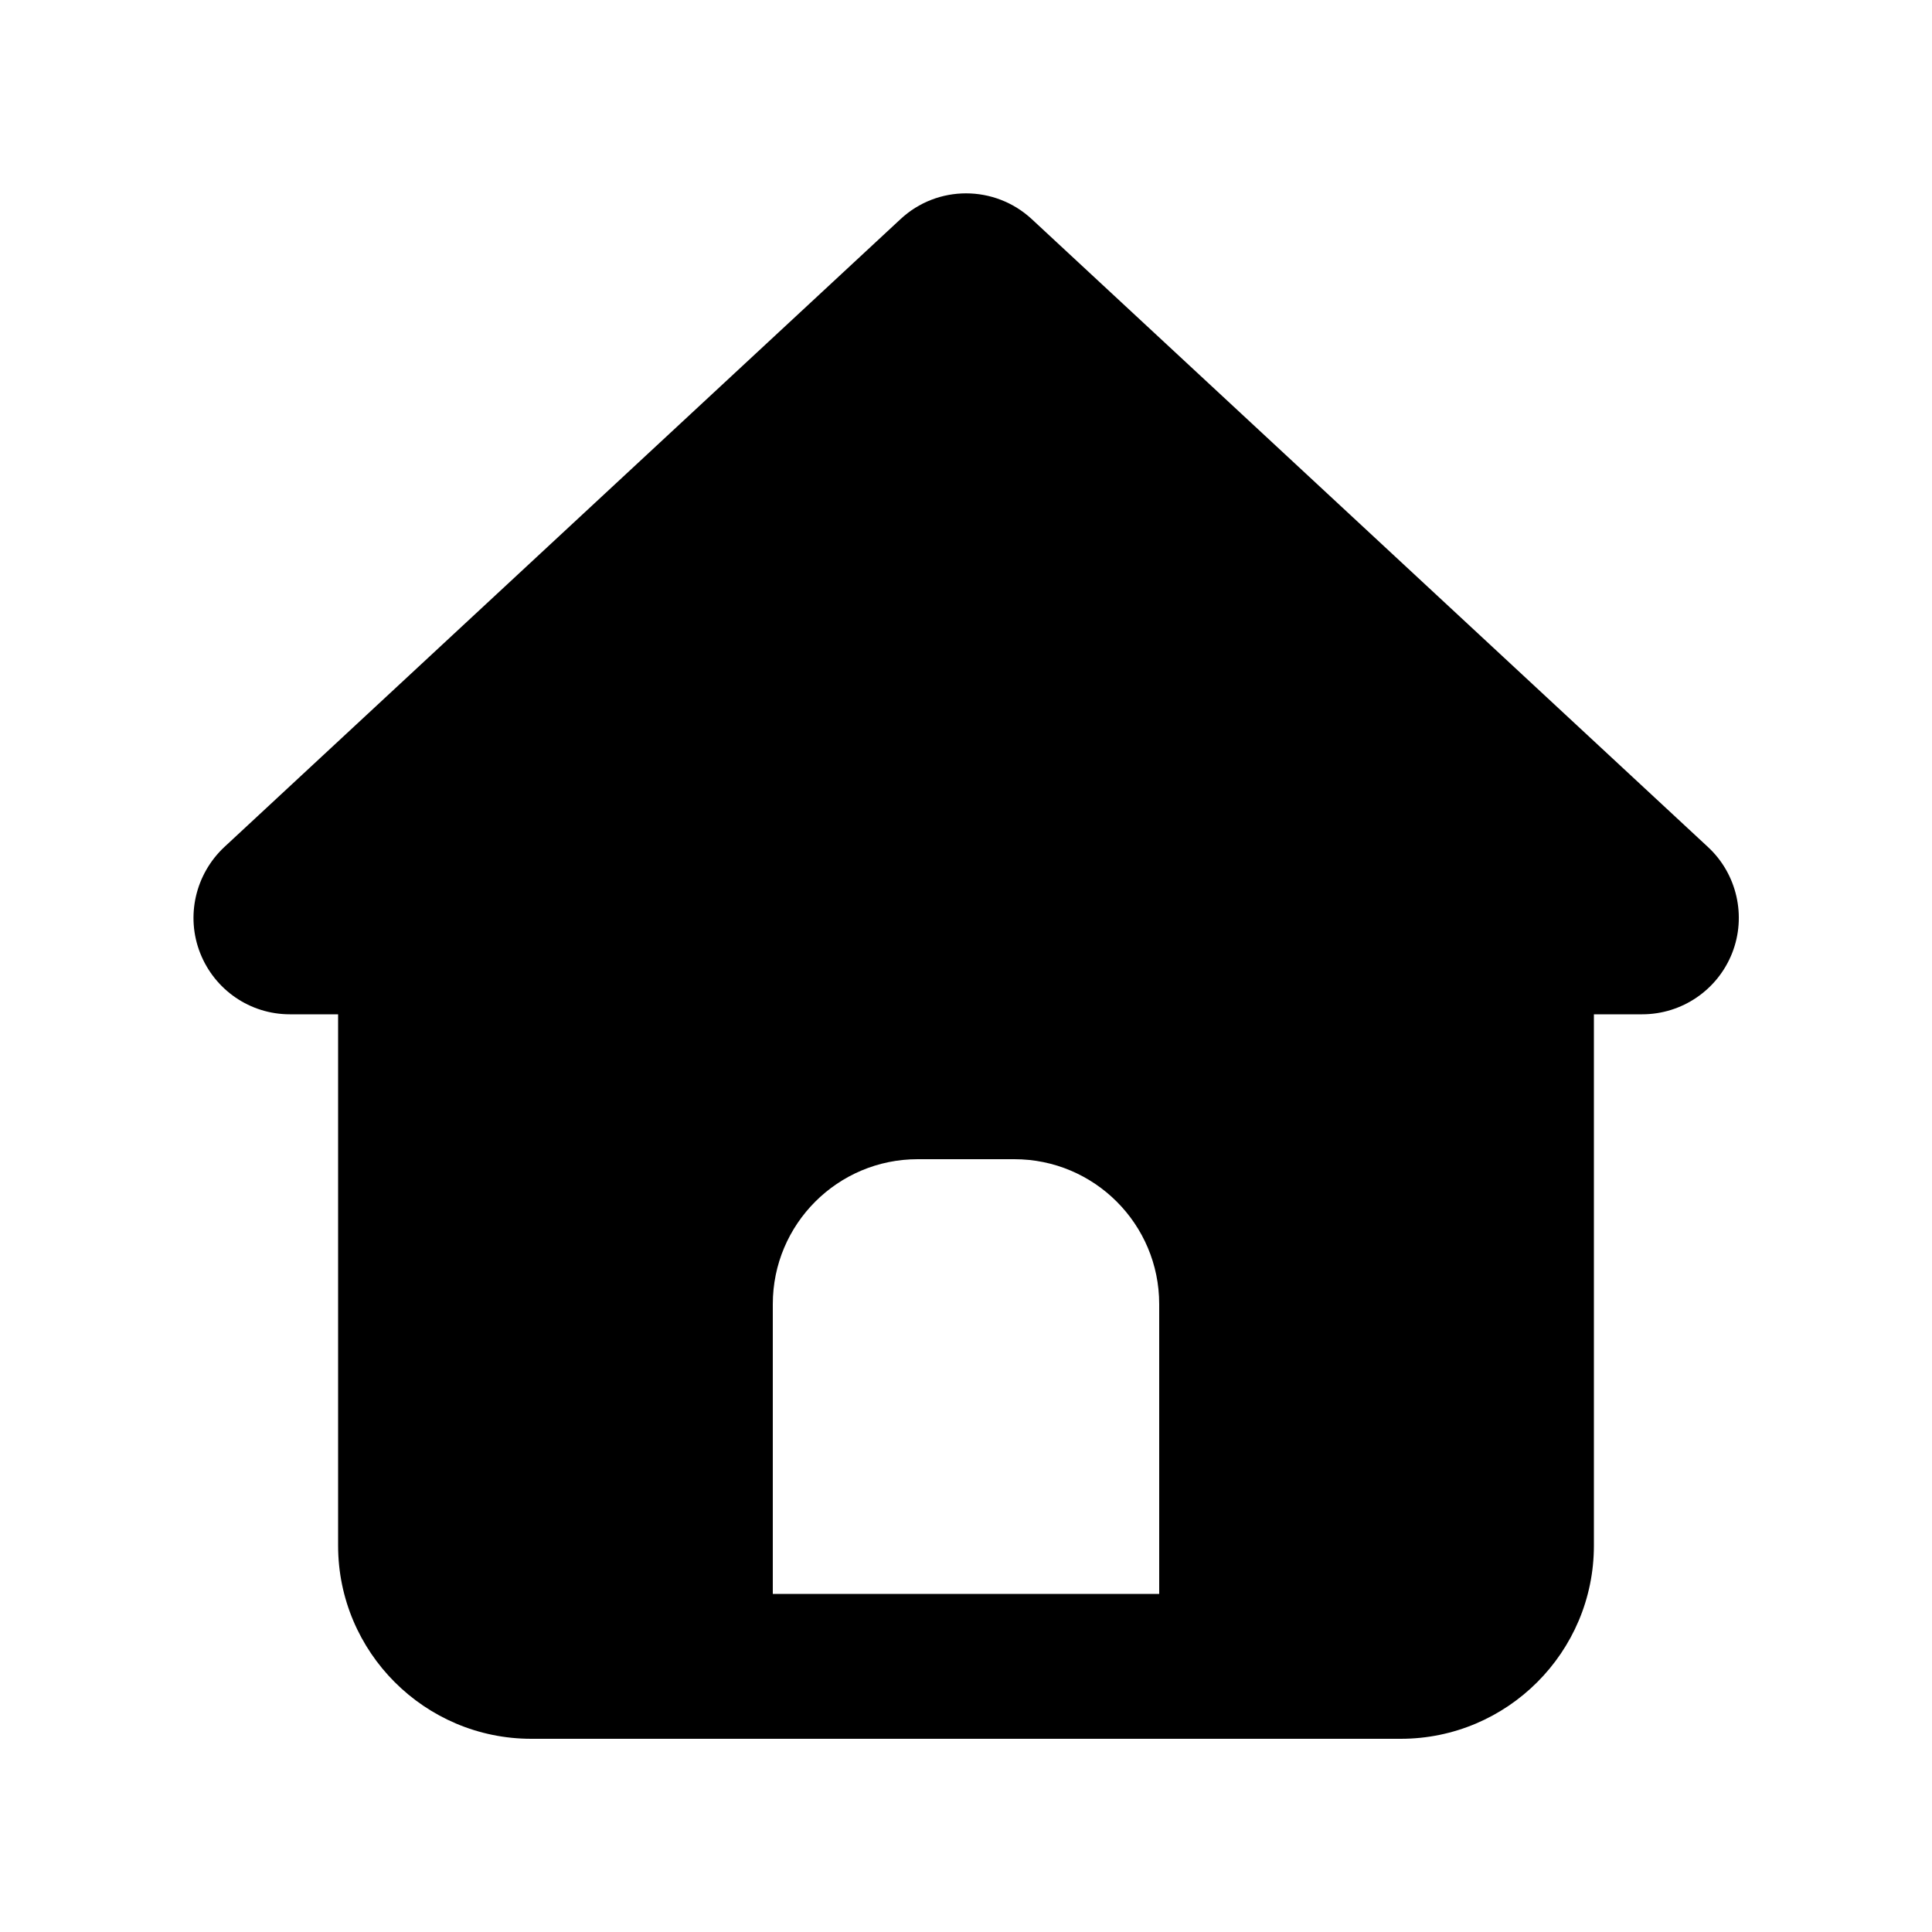
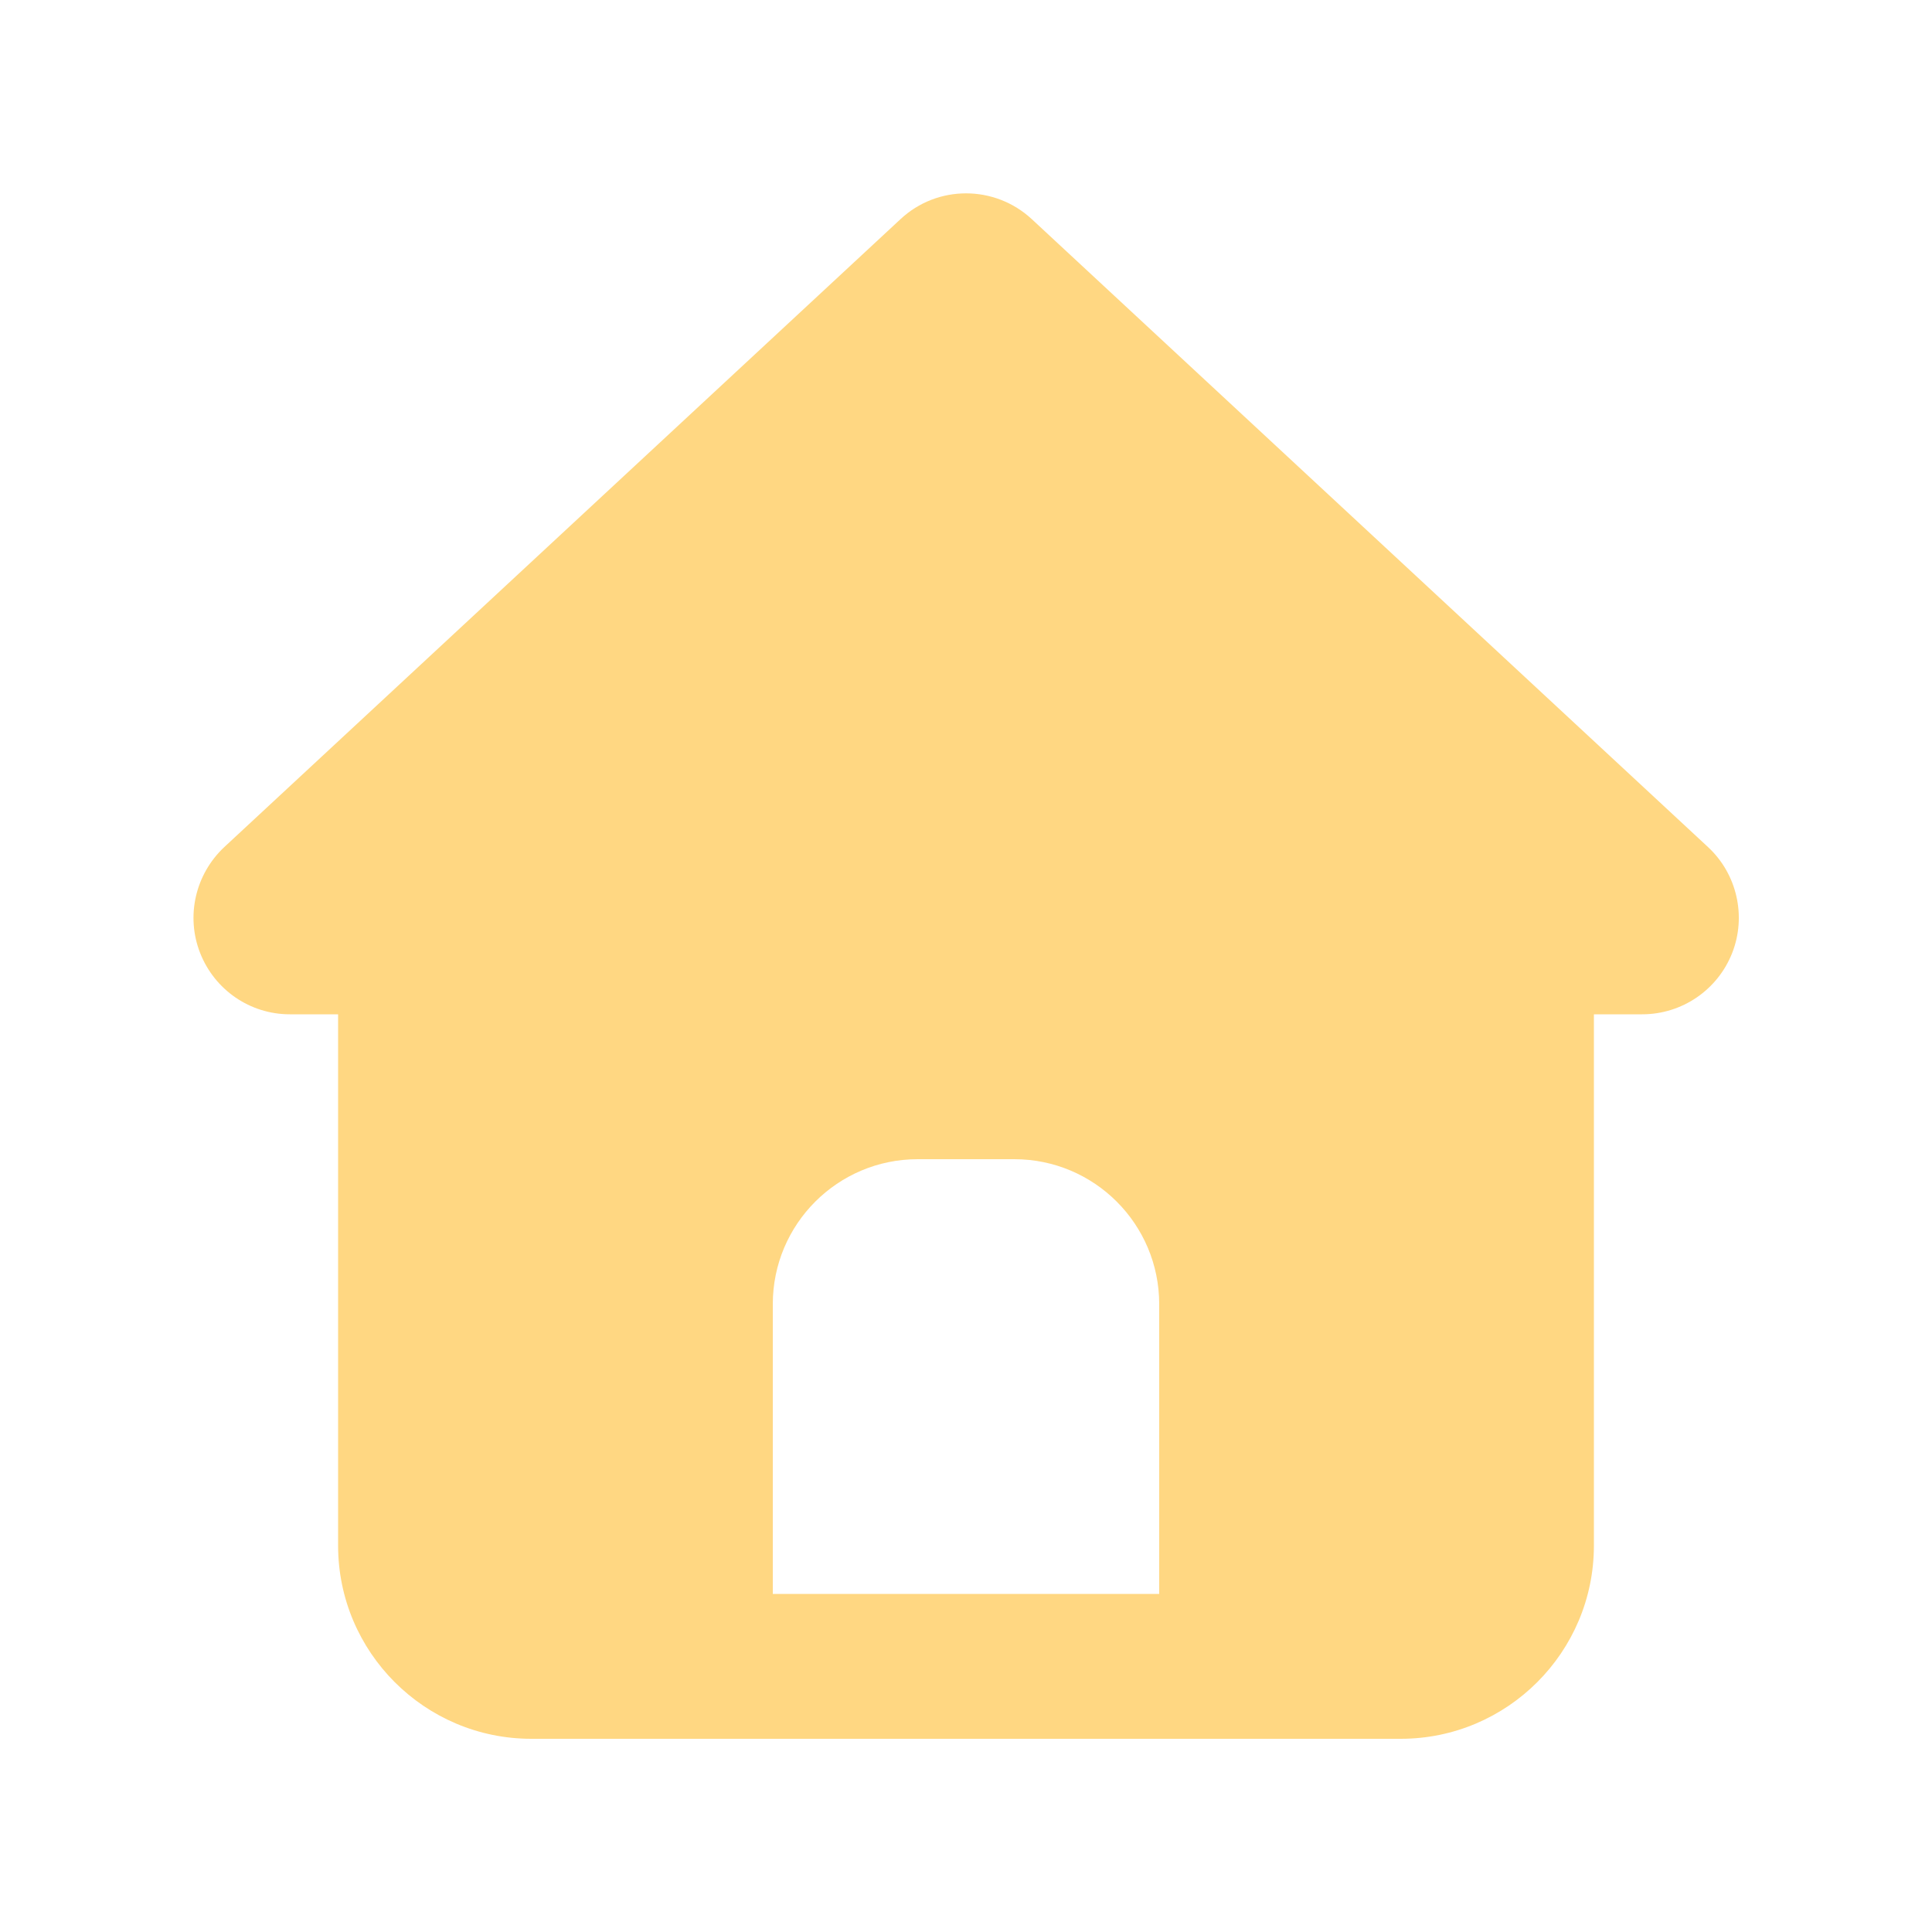
<svg xmlns="http://www.w3.org/2000/svg" id="home" viewBox="0 0 640 640">
-   <path d="M341.8 72.6C329.5 61.2 310.5 61.2 298.3 72.6L74.3 280.6C64.7 289.6 61.5 303.5 66.3 315.7C71.1 327.9 82.8 336 96 336L112 336L112 512C112 547.3 140.7 576 176 576L464 576C499.3 576 528 547.3 528 512L528 336L544 336C557.2 336 569 327.9 573.8 315.7C578.6 303.5 575.4 289.5 565.8 280.6L341.8 72.6zM304 384L336 384C362.5 384 384 405.5 384 432L384 528L256 528L256 432C256 405.5 277.5 384 304 384z" />
+   <path d="M341.8 72.6C329.5 61.2 310.5 61.2 298.3 72.6L74.3 280.6C64.7 289.6 61.5 303.5 66.3 315.7C71.1 327.9 82.8 336 96 336L112 336L112 512C112 547.3 140.7 576 176 576L464 576C499.3 576 528 547.3 528 512L528 336L544 336C557.2 336 569 327.9 573.8 315.7C578.6 303.5 575.4 289.5 565.8 280.6L341.8 72.6zM304 384L336 384C362.5 384 384 405.5 384 432L384 528L256 528L256 432C256 405.5 277.5 384 304 384z" fill="#ffd782" />
</svg>
